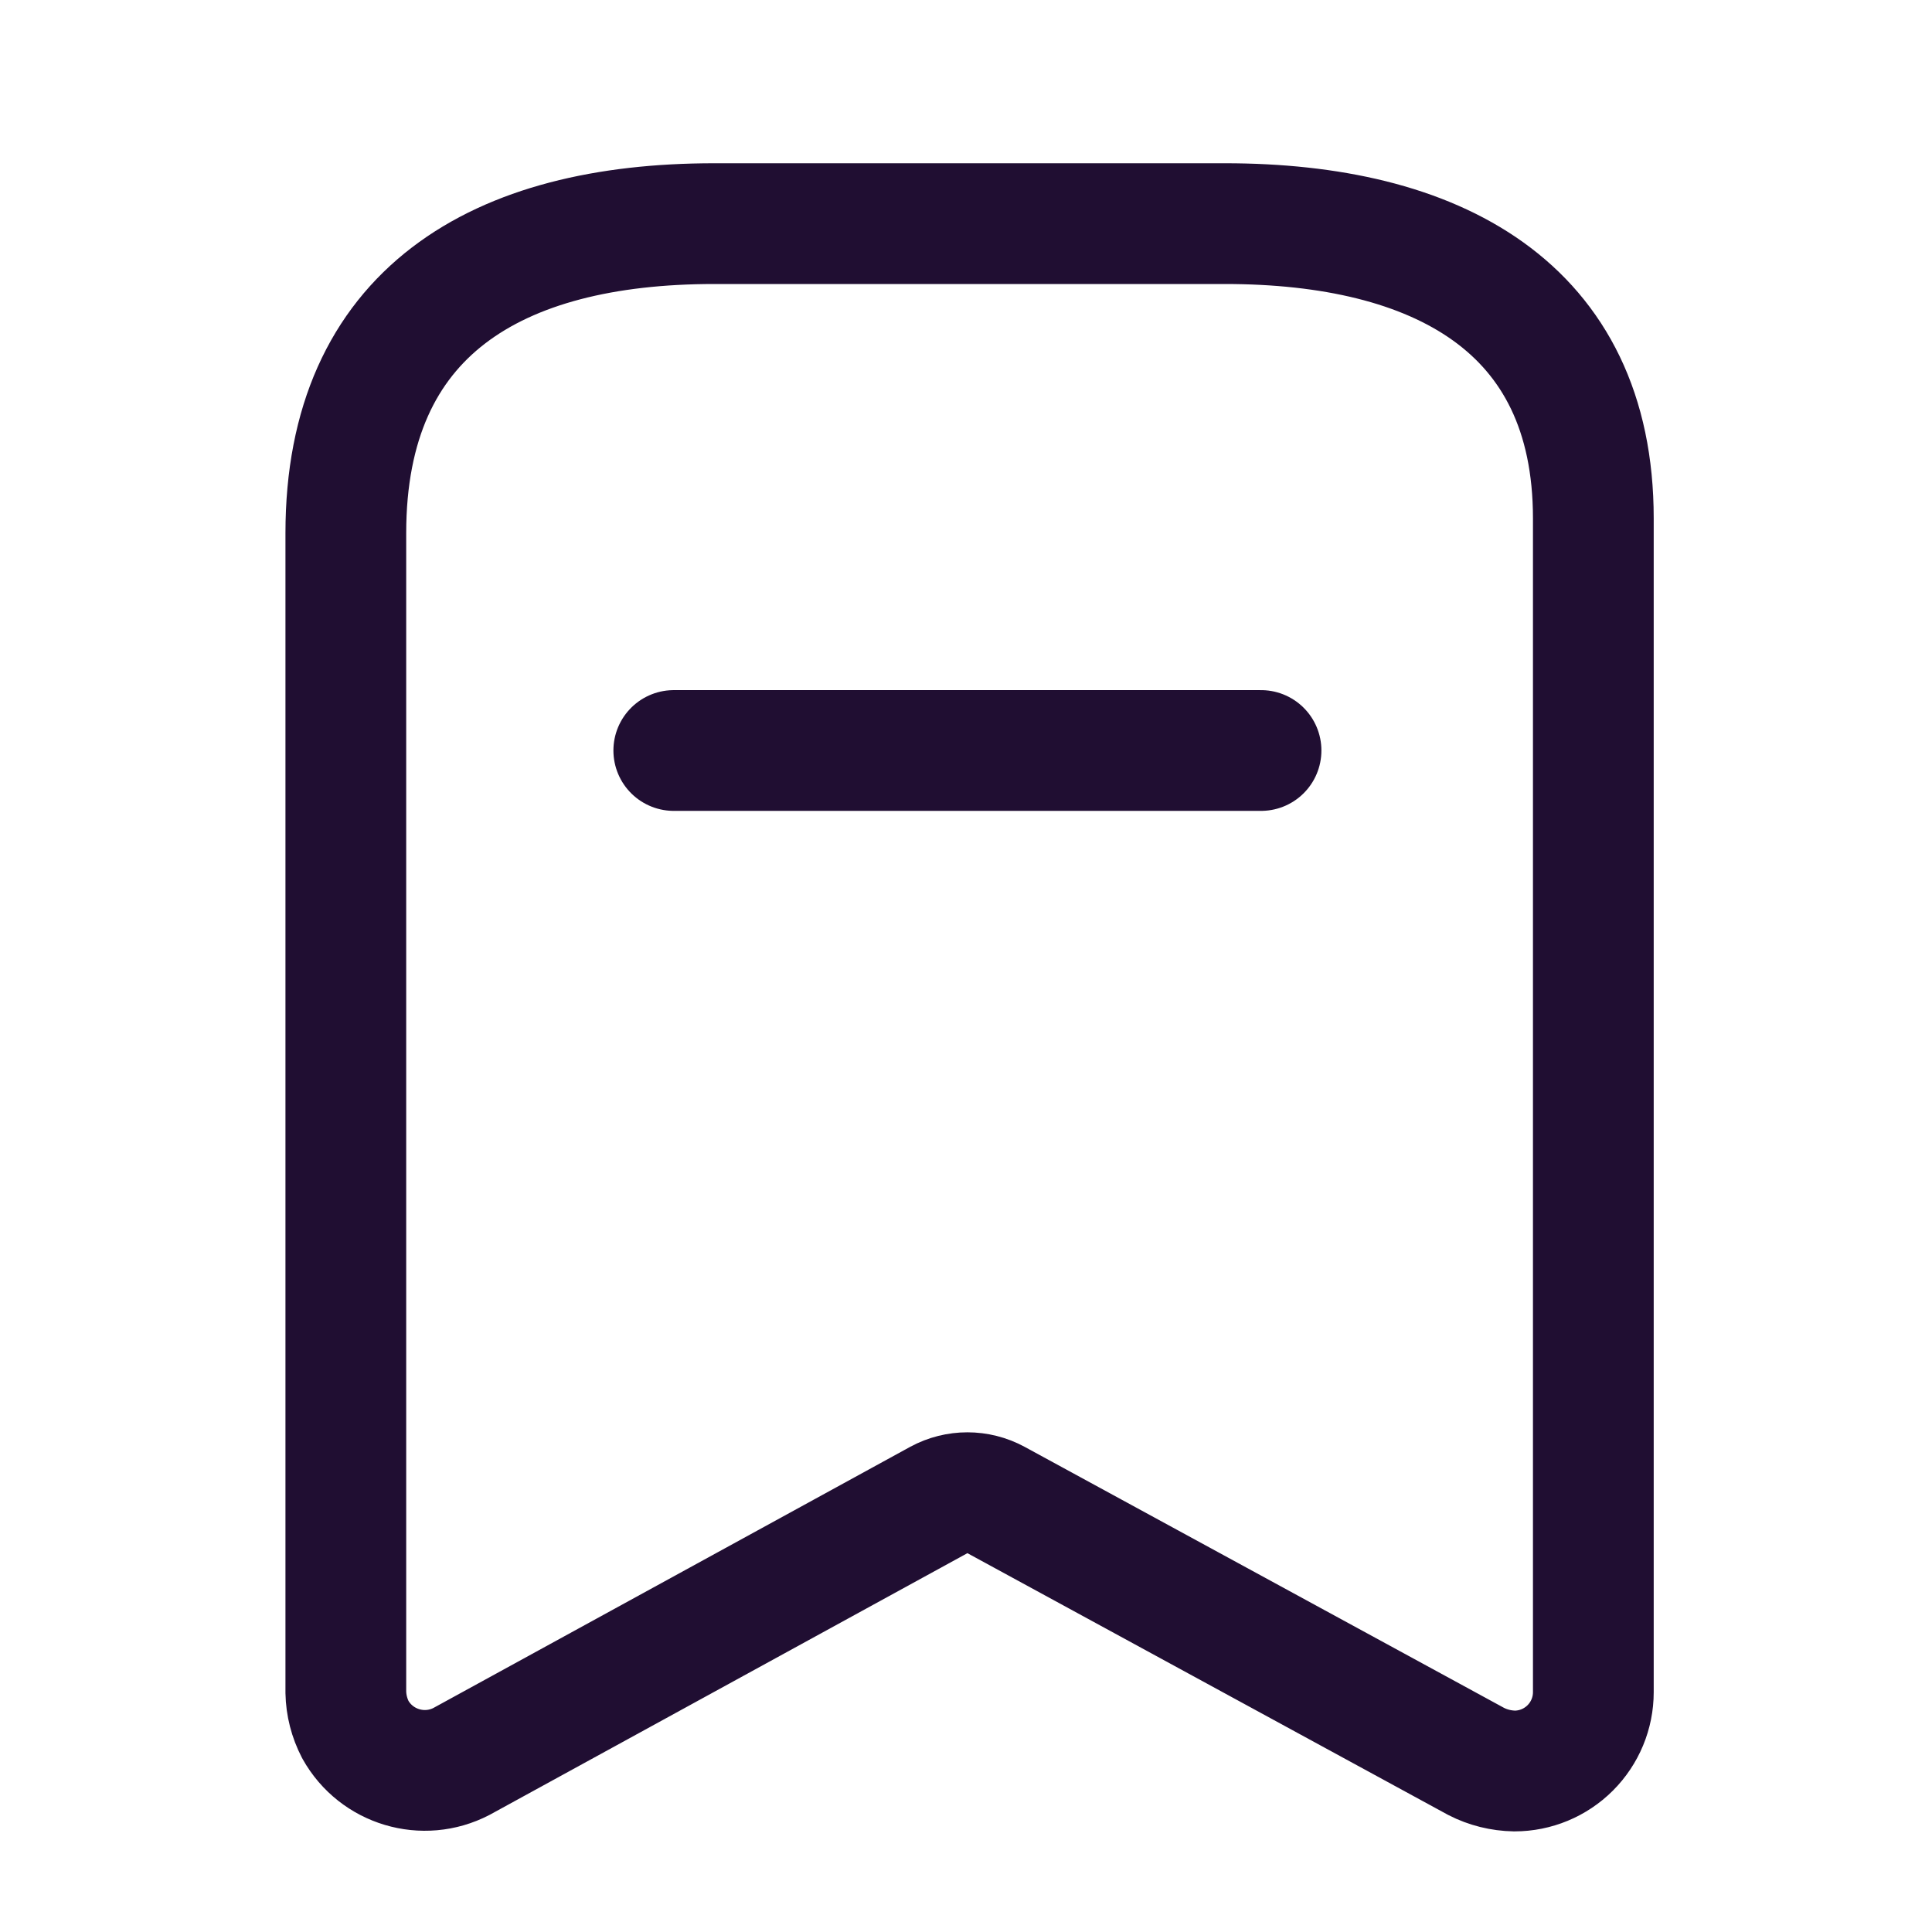
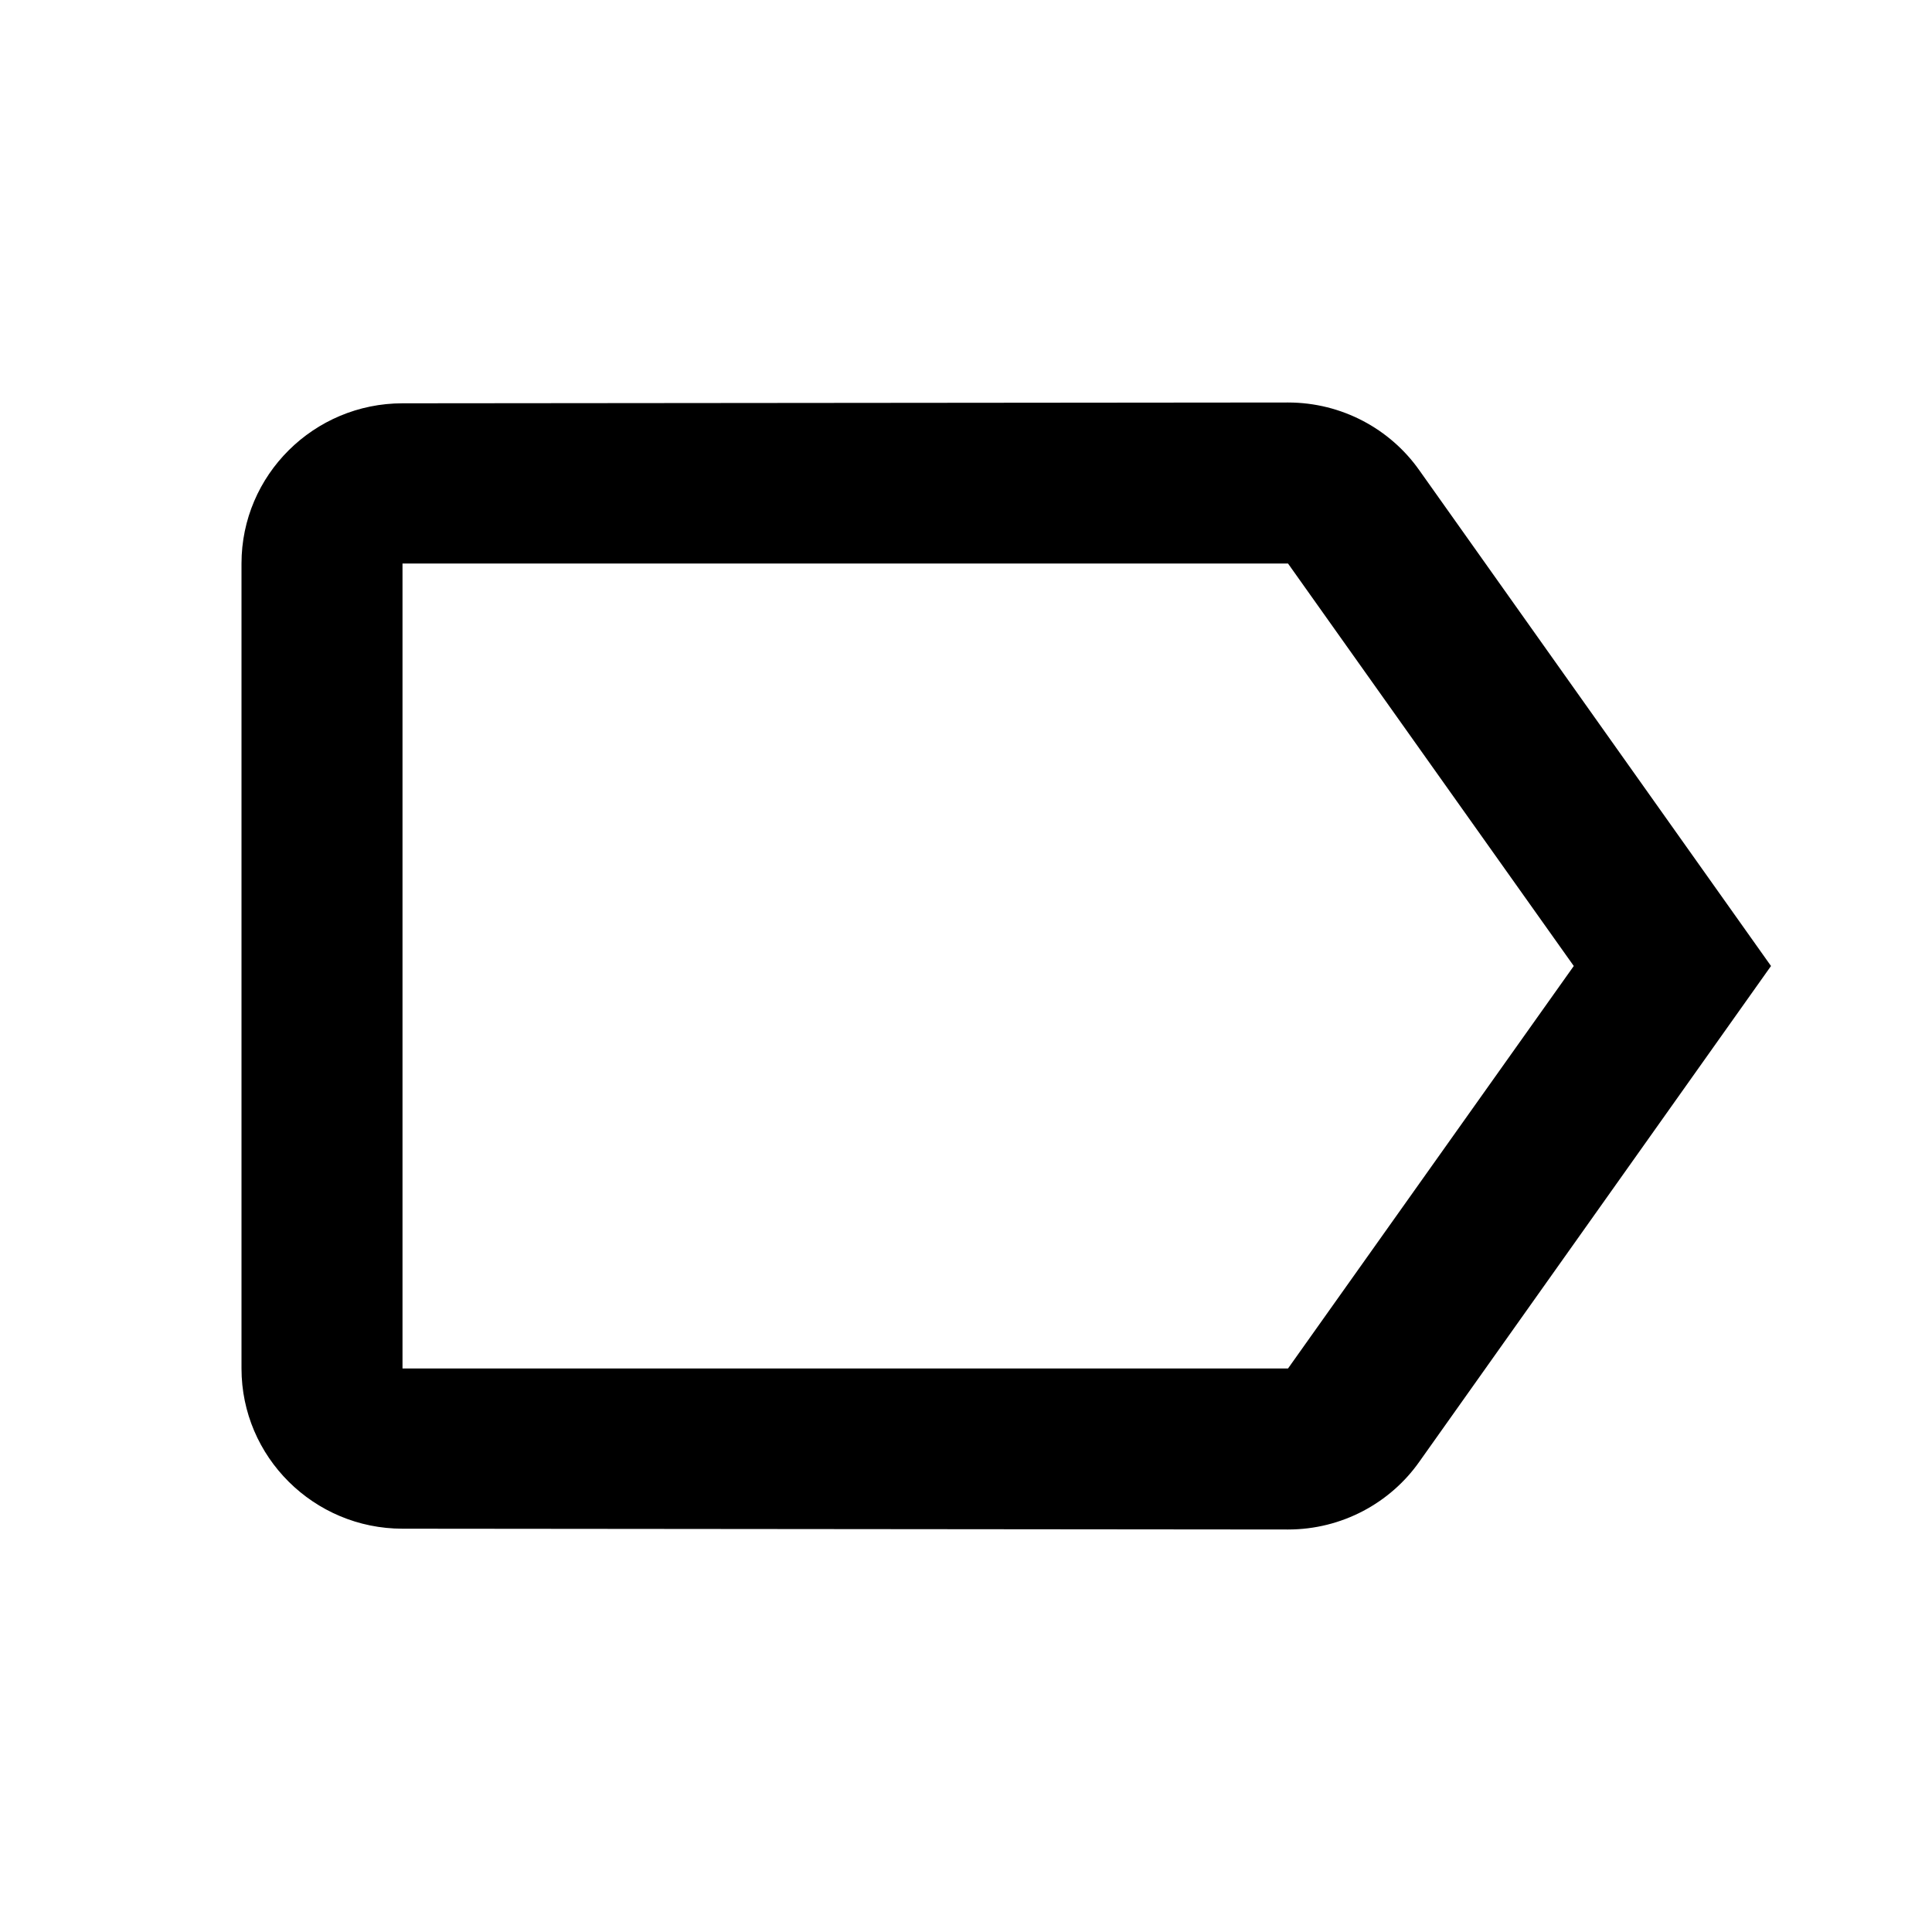
- <svg xmlns="http://www.w3.org/2000/svg" width="24" height="24" viewBox="0 0 24 24" fill="none">
-   <path fill-rule="evenodd" clip-rule="evenodd" d="M11.665 18.632L5.733 21.881C5.26 22.127 4.676 21.953 4.415 21.487V21.487C4.34 21.343 4.299 21.183 4.296 21.021V6.622C4.296 3.876 6.173 2.778 8.873 2.778H15.216C17.834 2.778 19.793 3.803 19.793 6.439V21.021C19.793 21.28 19.69 21.529 19.506 21.713C19.322 21.897 19.073 22 18.814 22C18.648 21.997 18.485 21.957 18.337 21.881L12.37 18.632C12.15 18.513 11.885 18.513 11.665 18.632Z" stroke="#200E32" stroke-width="1.5" stroke-linecap="round" stroke-linejoin="round" />
-   <path d="M8.37 9.323H15.665" stroke="#200E32" stroke-width="1.5" stroke-linecap="round" stroke-linejoin="round" />
+ <svg xmlns="http://www.w3.org/2000/svg" stroke="currentColor" fill="currentColor" stroke-width="0" viewBox="0 0 24 24" height="30" width="30">
+   <path fill="none" d="M0 0h24v24H0z" />
+   <path d="M17.63 5.84C17.27 5.33 16.67 5 16 5L5 5.01C3.9 5.01 3 5.9 3 7v10c0 1.1.9 1.99 2 1.99L16 19c.67 0 1.27-.33 1.63-.84L22 12l-4.37-6.16zM16 17H5V7h11l3.55 5L16 17z" />
</svg>
